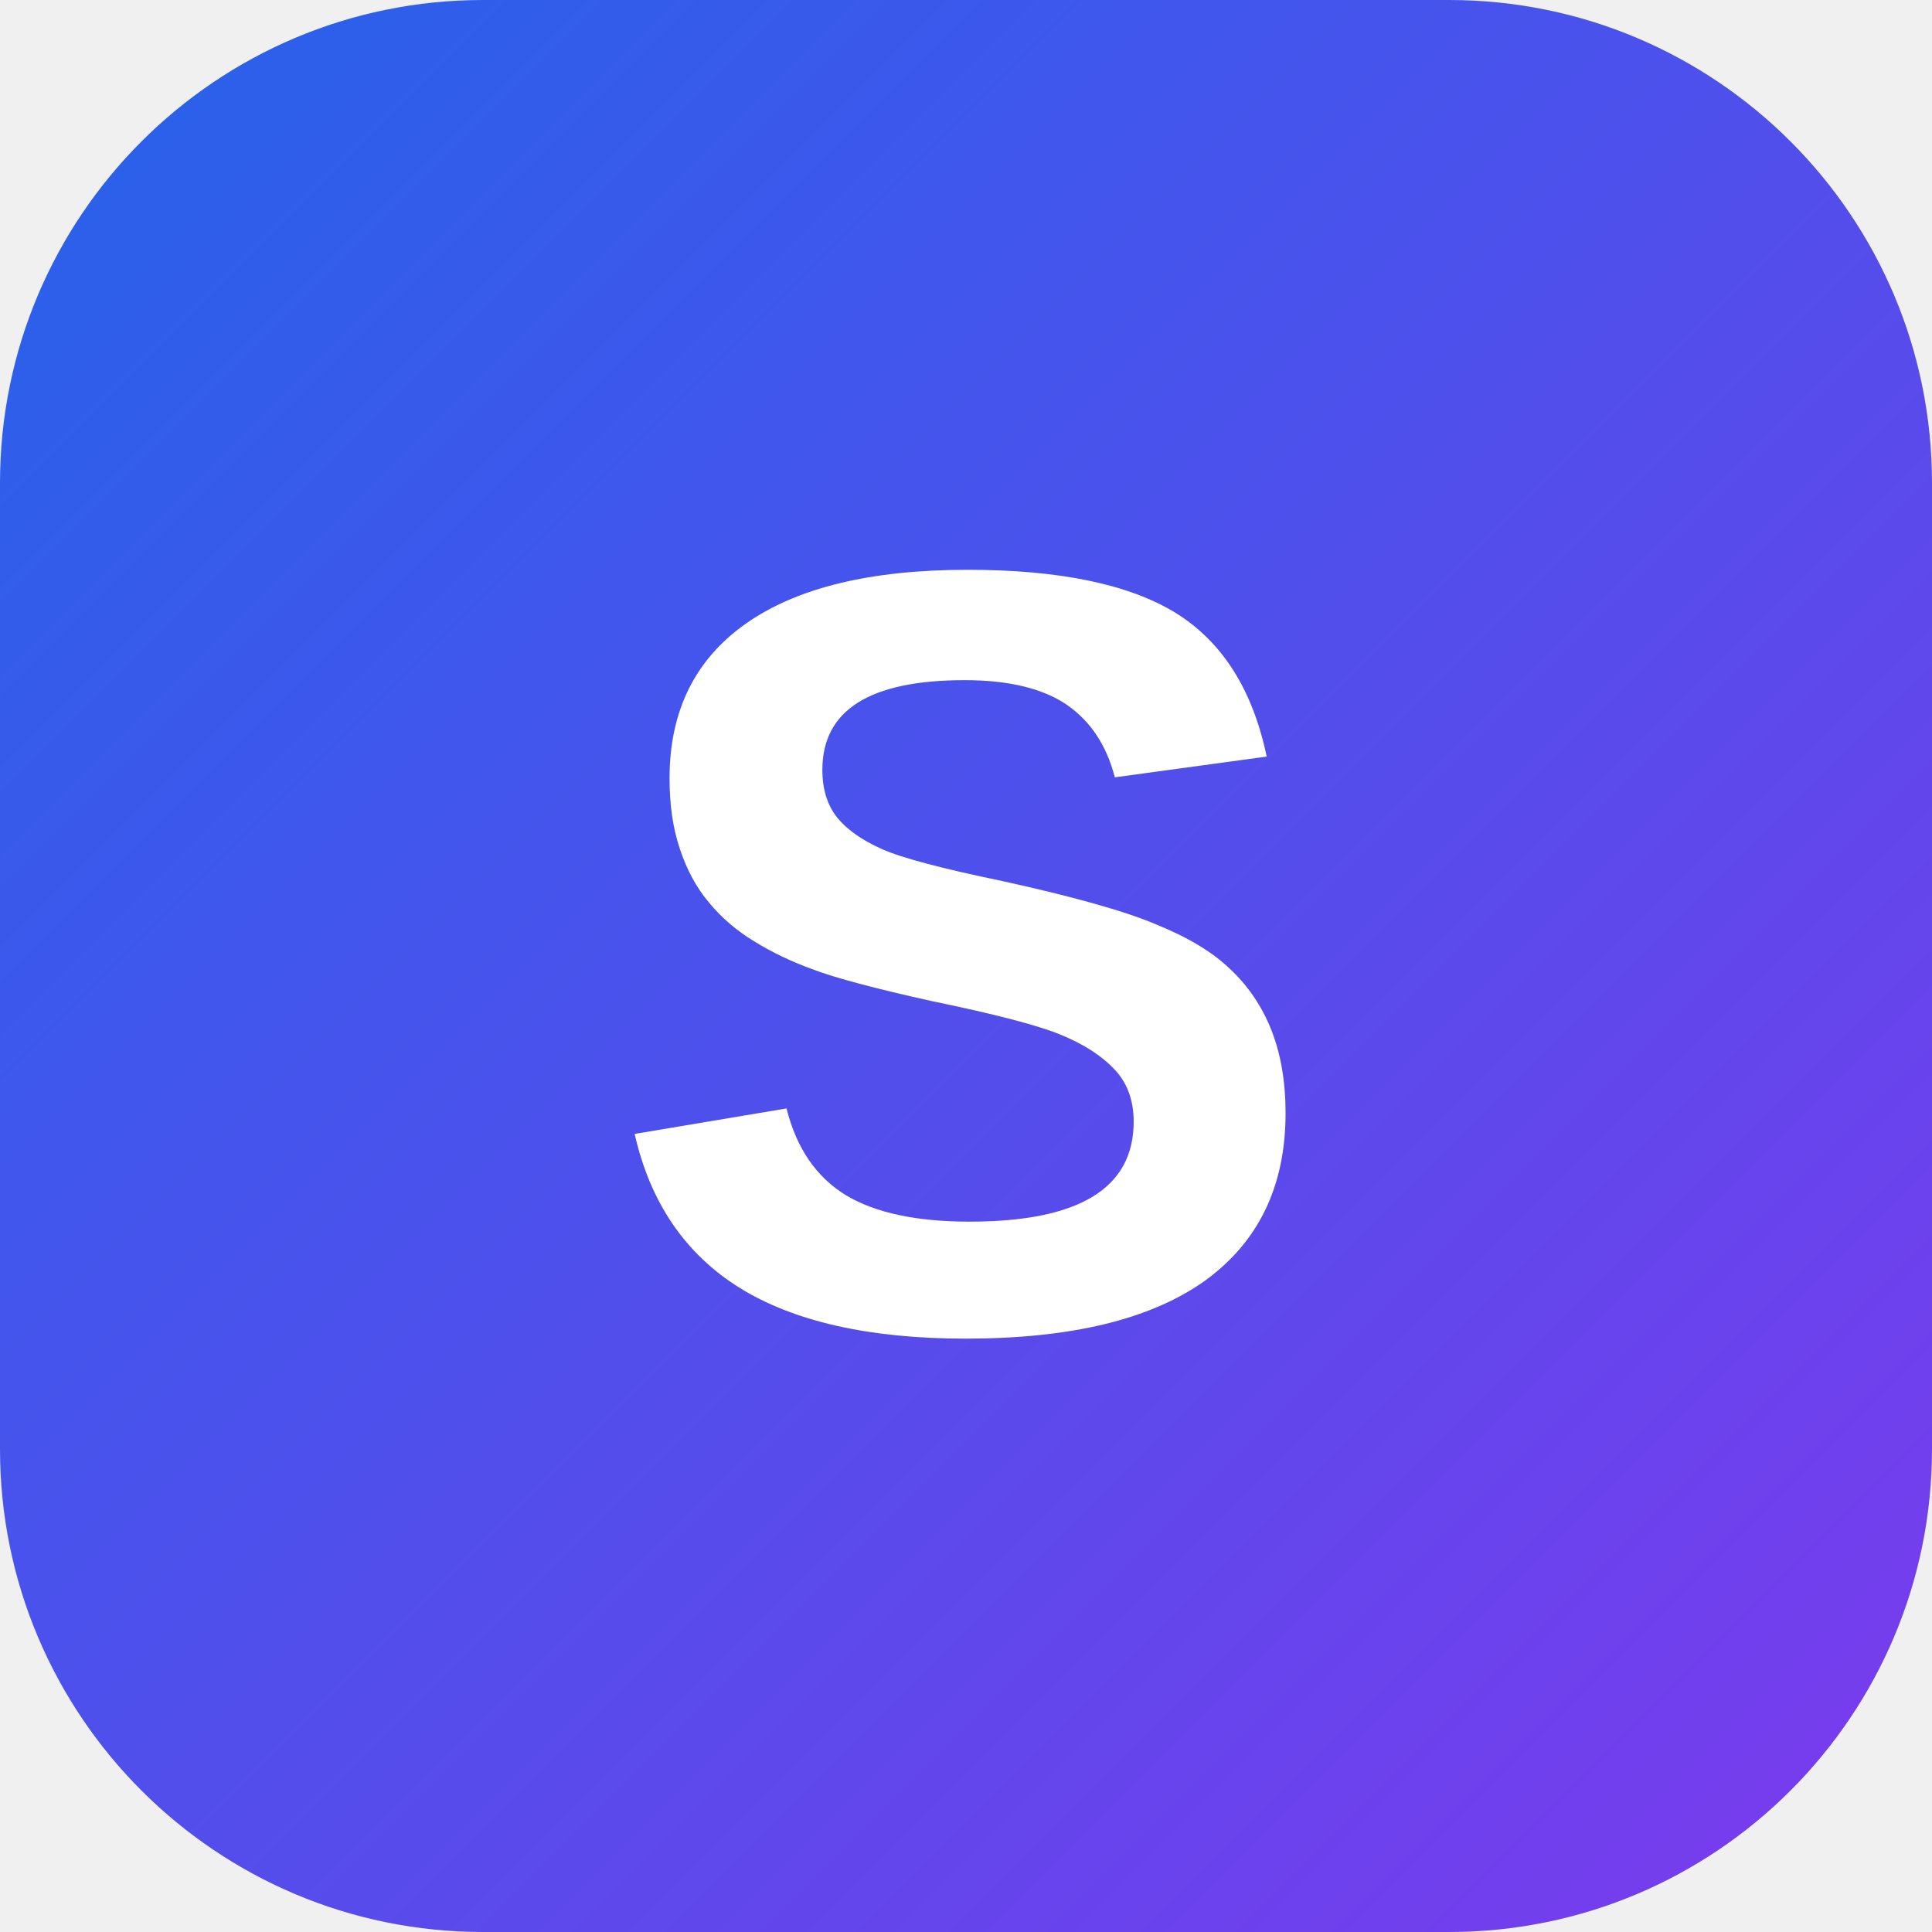
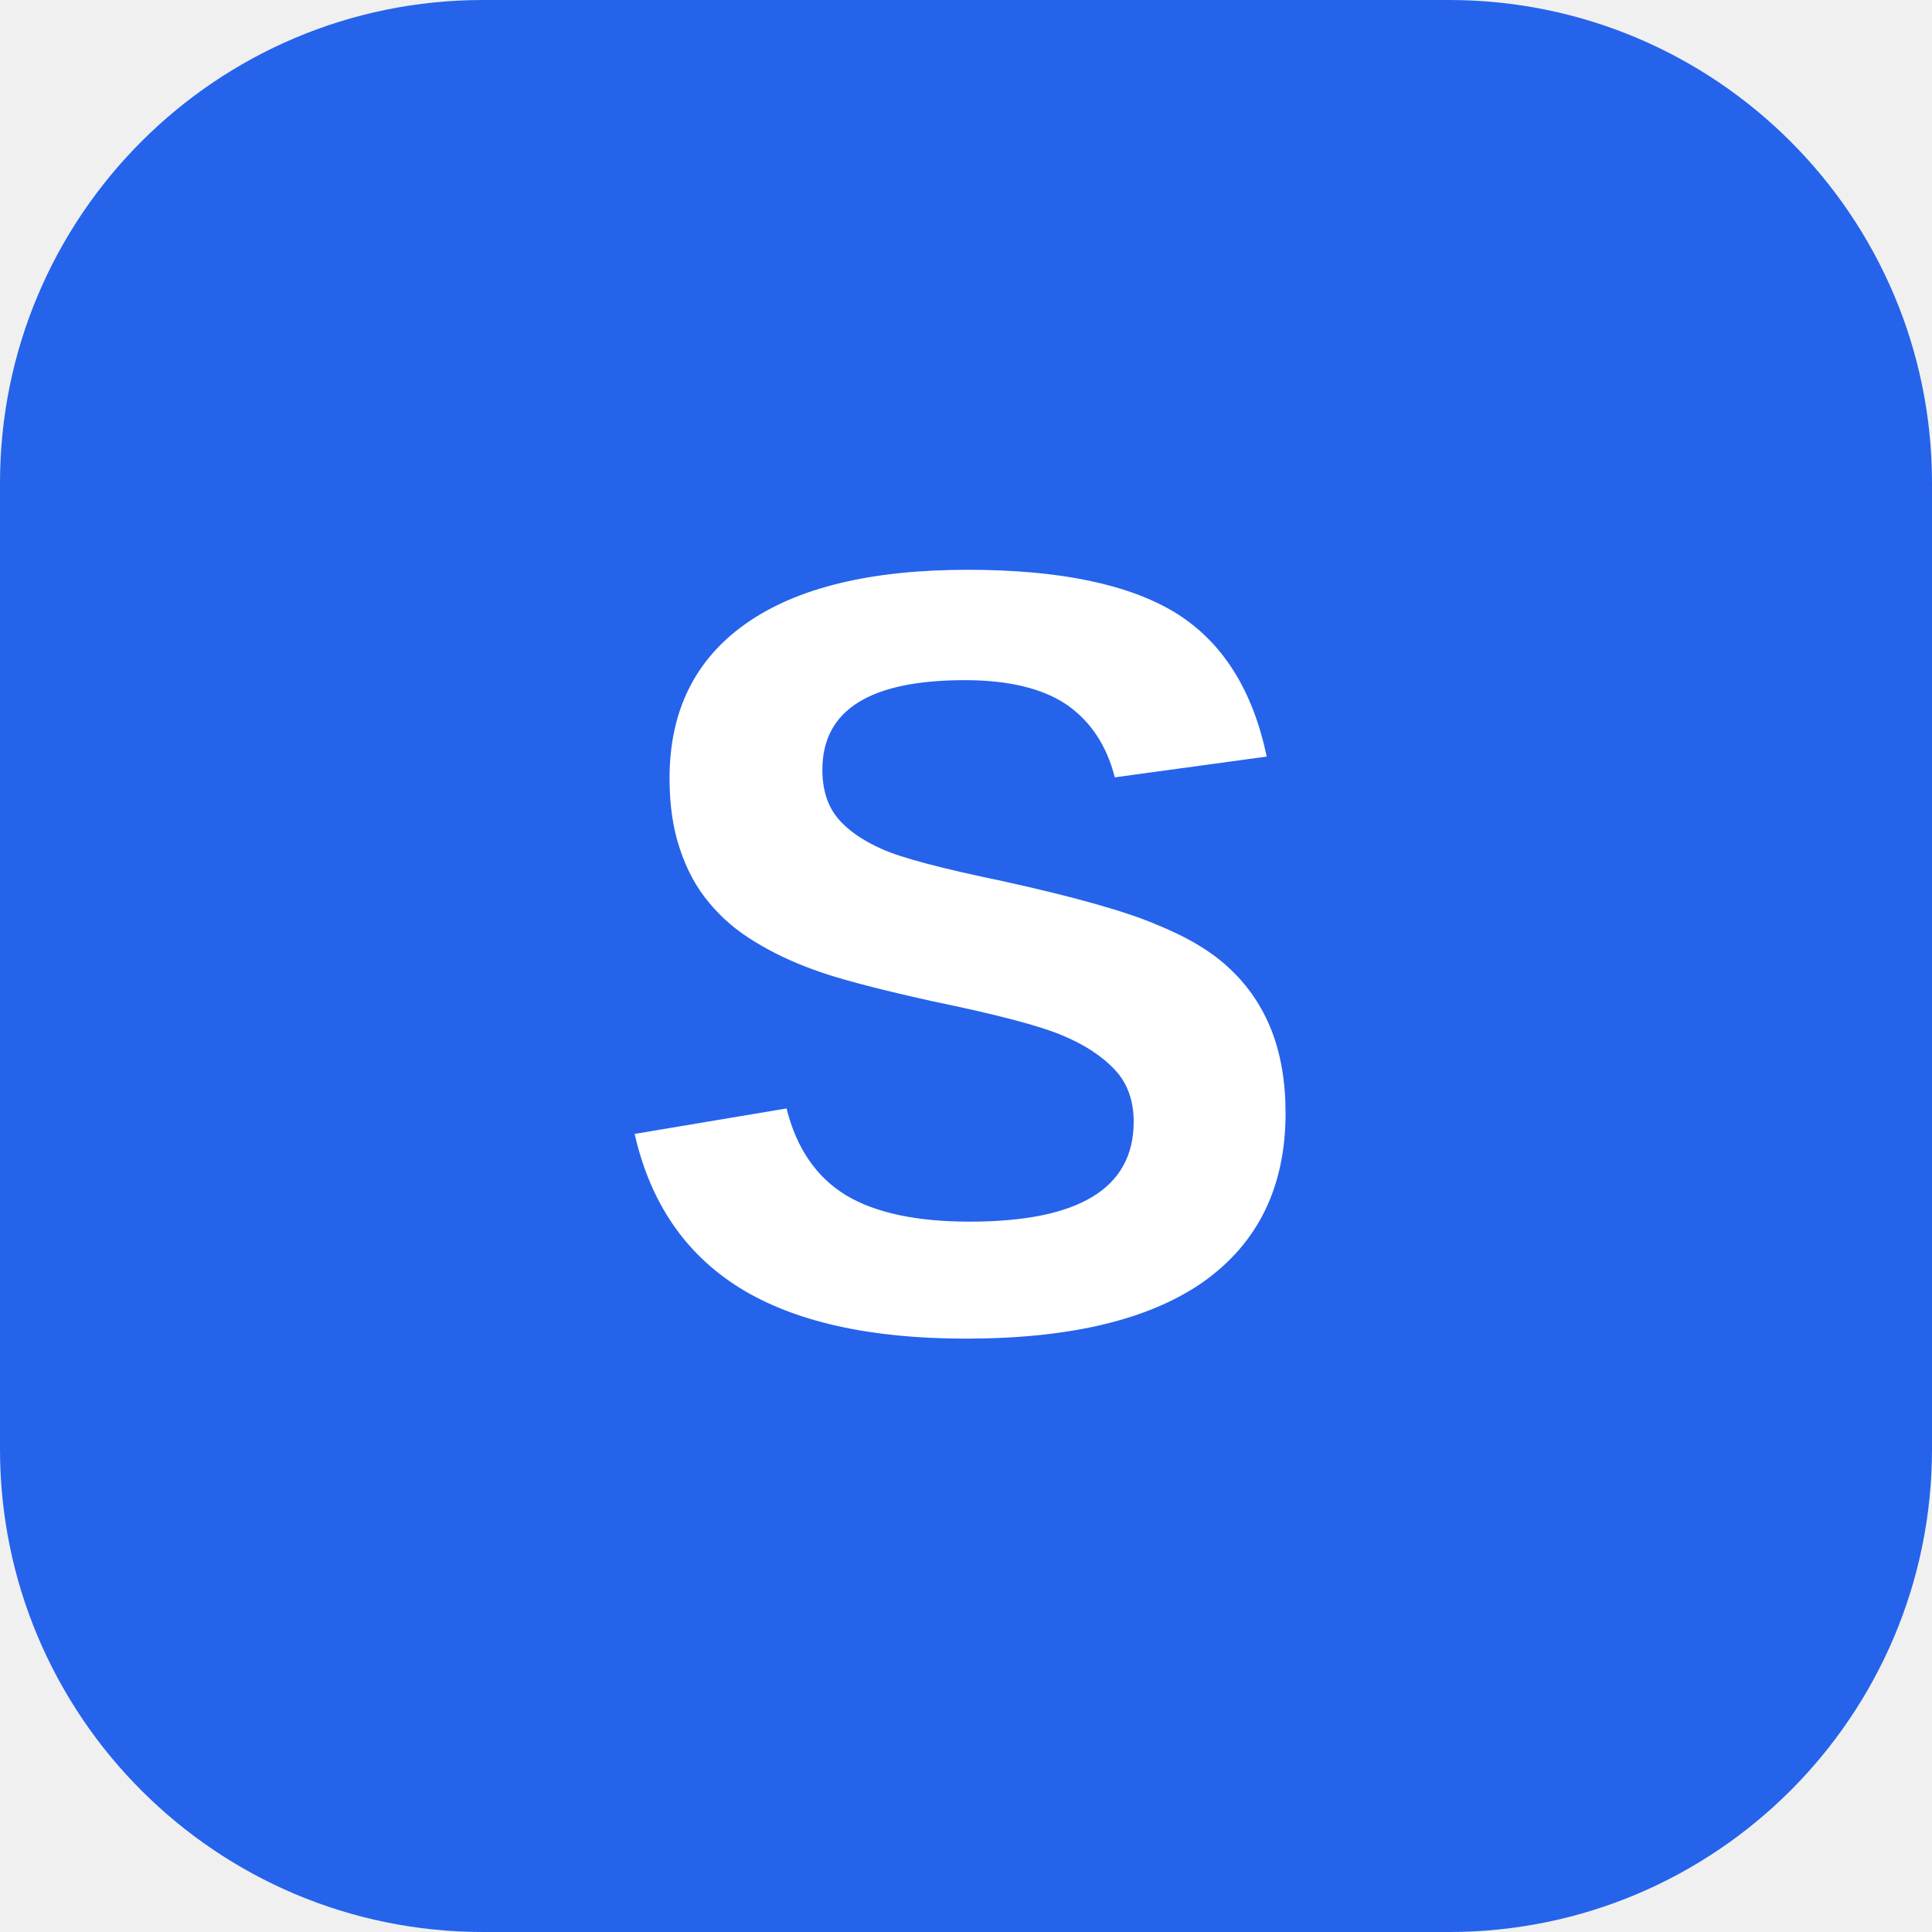
<svg xmlns="http://www.w3.org/2000/svg" viewBox="0 0 32 32">
-   <defs>
-     <linearGradient id="grad" x1="0%" y1="0%" x2="100%" y2="100%">
-       <stop offset="0%" style="stop-color:#2563eb;stop-opacity:1" />
-       <stop offset="100%" style="stop-color:#7c3aed;stop-opacity:1" />
-     </linearGradient>
-   </defs>
-   <rect width="32" height="32" rx="8" fill="url(#grad)" />
+   <rect width="32" height="32" rx="8" fill="#2563eb" />
  <text x="16" y="22" font-family="Arial" font-size="18" font-weight="bold" fill="white" text-anchor="middle">S</text>
</svg>
